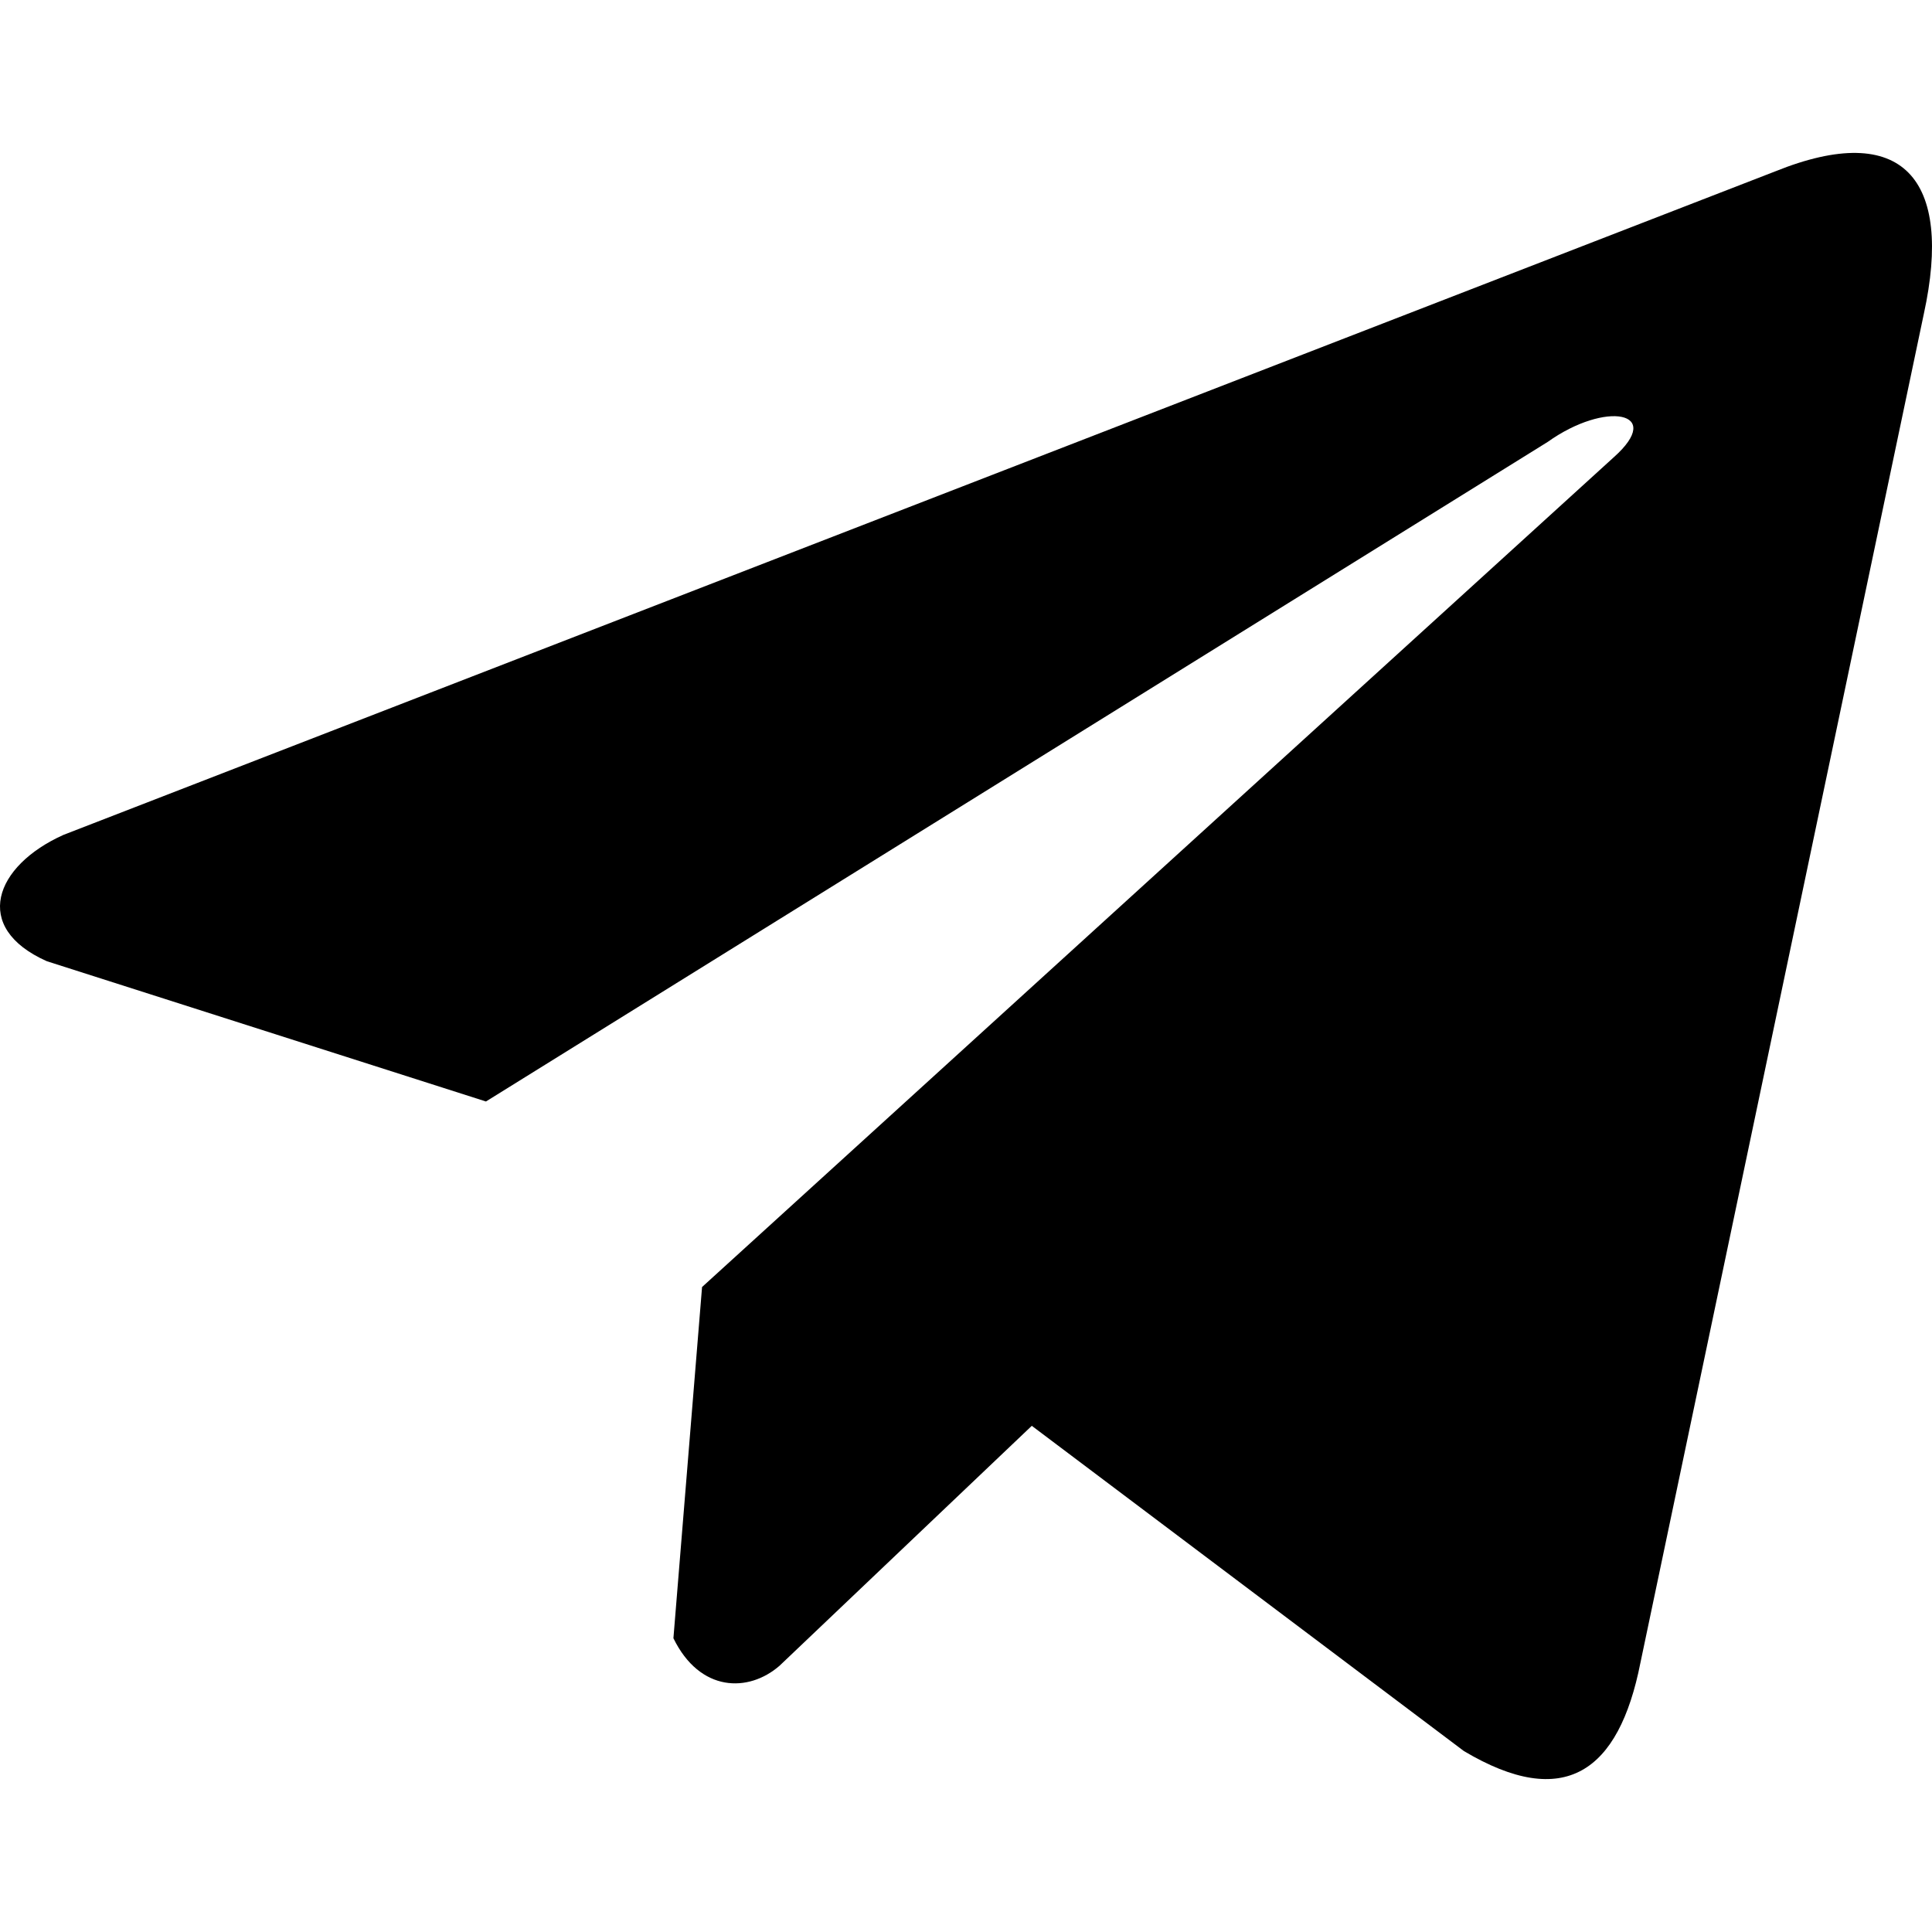
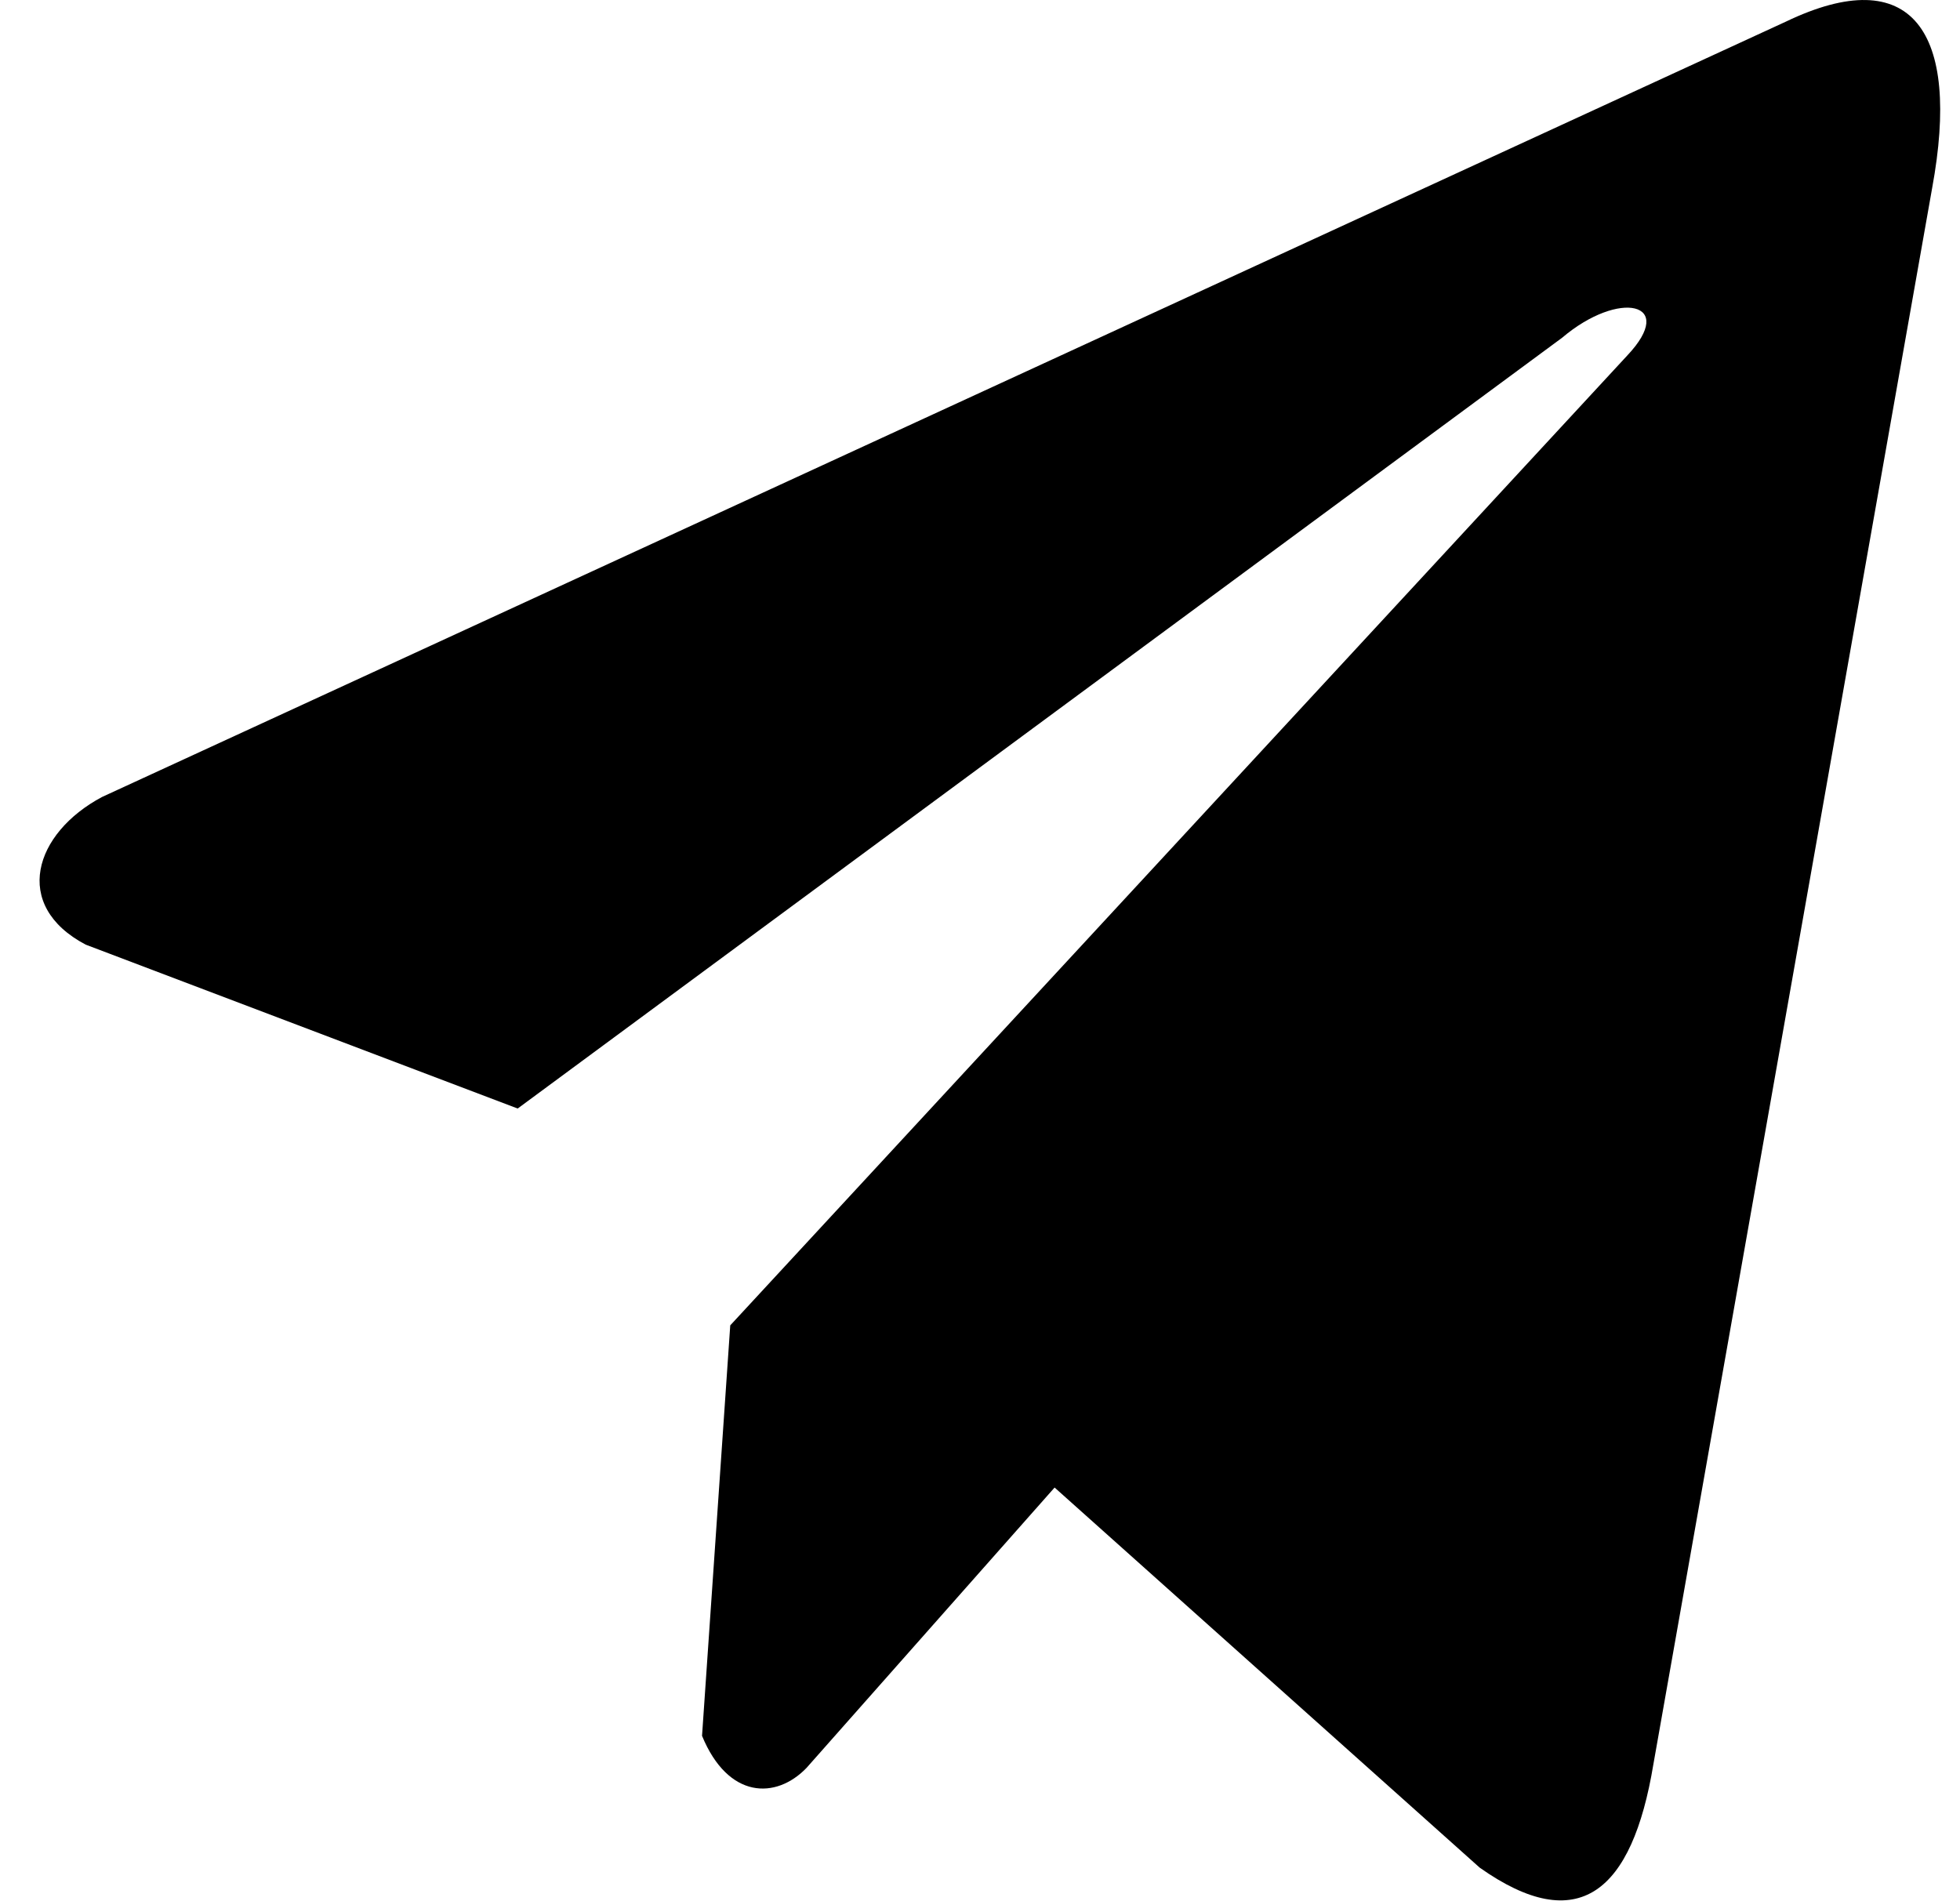
- <svg xmlns="http://www.w3.org/2000/svg" version="1.1" width="512px" height="512px">
-   <path d="M470.435,45.423L16.827,221.249c-18.254,8.187-24.428,24.585-4.413,33.484l116.371,37.173l281.367-174.79c15.363-10.973,31.091-8.047,17.557,4.023L186.053,341.075l-7.591,93.076c7.031,14.372,19.906,14.438,28.117,7.295l66.858-63.589l114.505,86.187c26.594,15.827,41.065,5.613,46.787-23.394L509.835,83.18C517.633,47.475,504.335,31.743,470.435,45.423z" />
+ <svg xmlns="http://www.w3.org/2000/svg" width="33" height="32" viewBox="0 0 33 32" fill="none">
+   <path d="M30.069 0.364L1.718 13.42C0.577 14.027 0.191 15.245 1.442 15.906L8.716 18.666L26.301 5.687C27.261 4.872 28.244 5.09 27.398 5.986L12.295 22.317L11.82 29.229C12.26 30.296 13.065 30.301 13.578 29.77L17.756 25.048L24.913 31.448C26.575 32.623 27.48 31.865 27.837 29.711L32.531 3.167C33.019 0.516 32.187 -0.652 30.069 0.364Z" fill="black" />
</svg>
